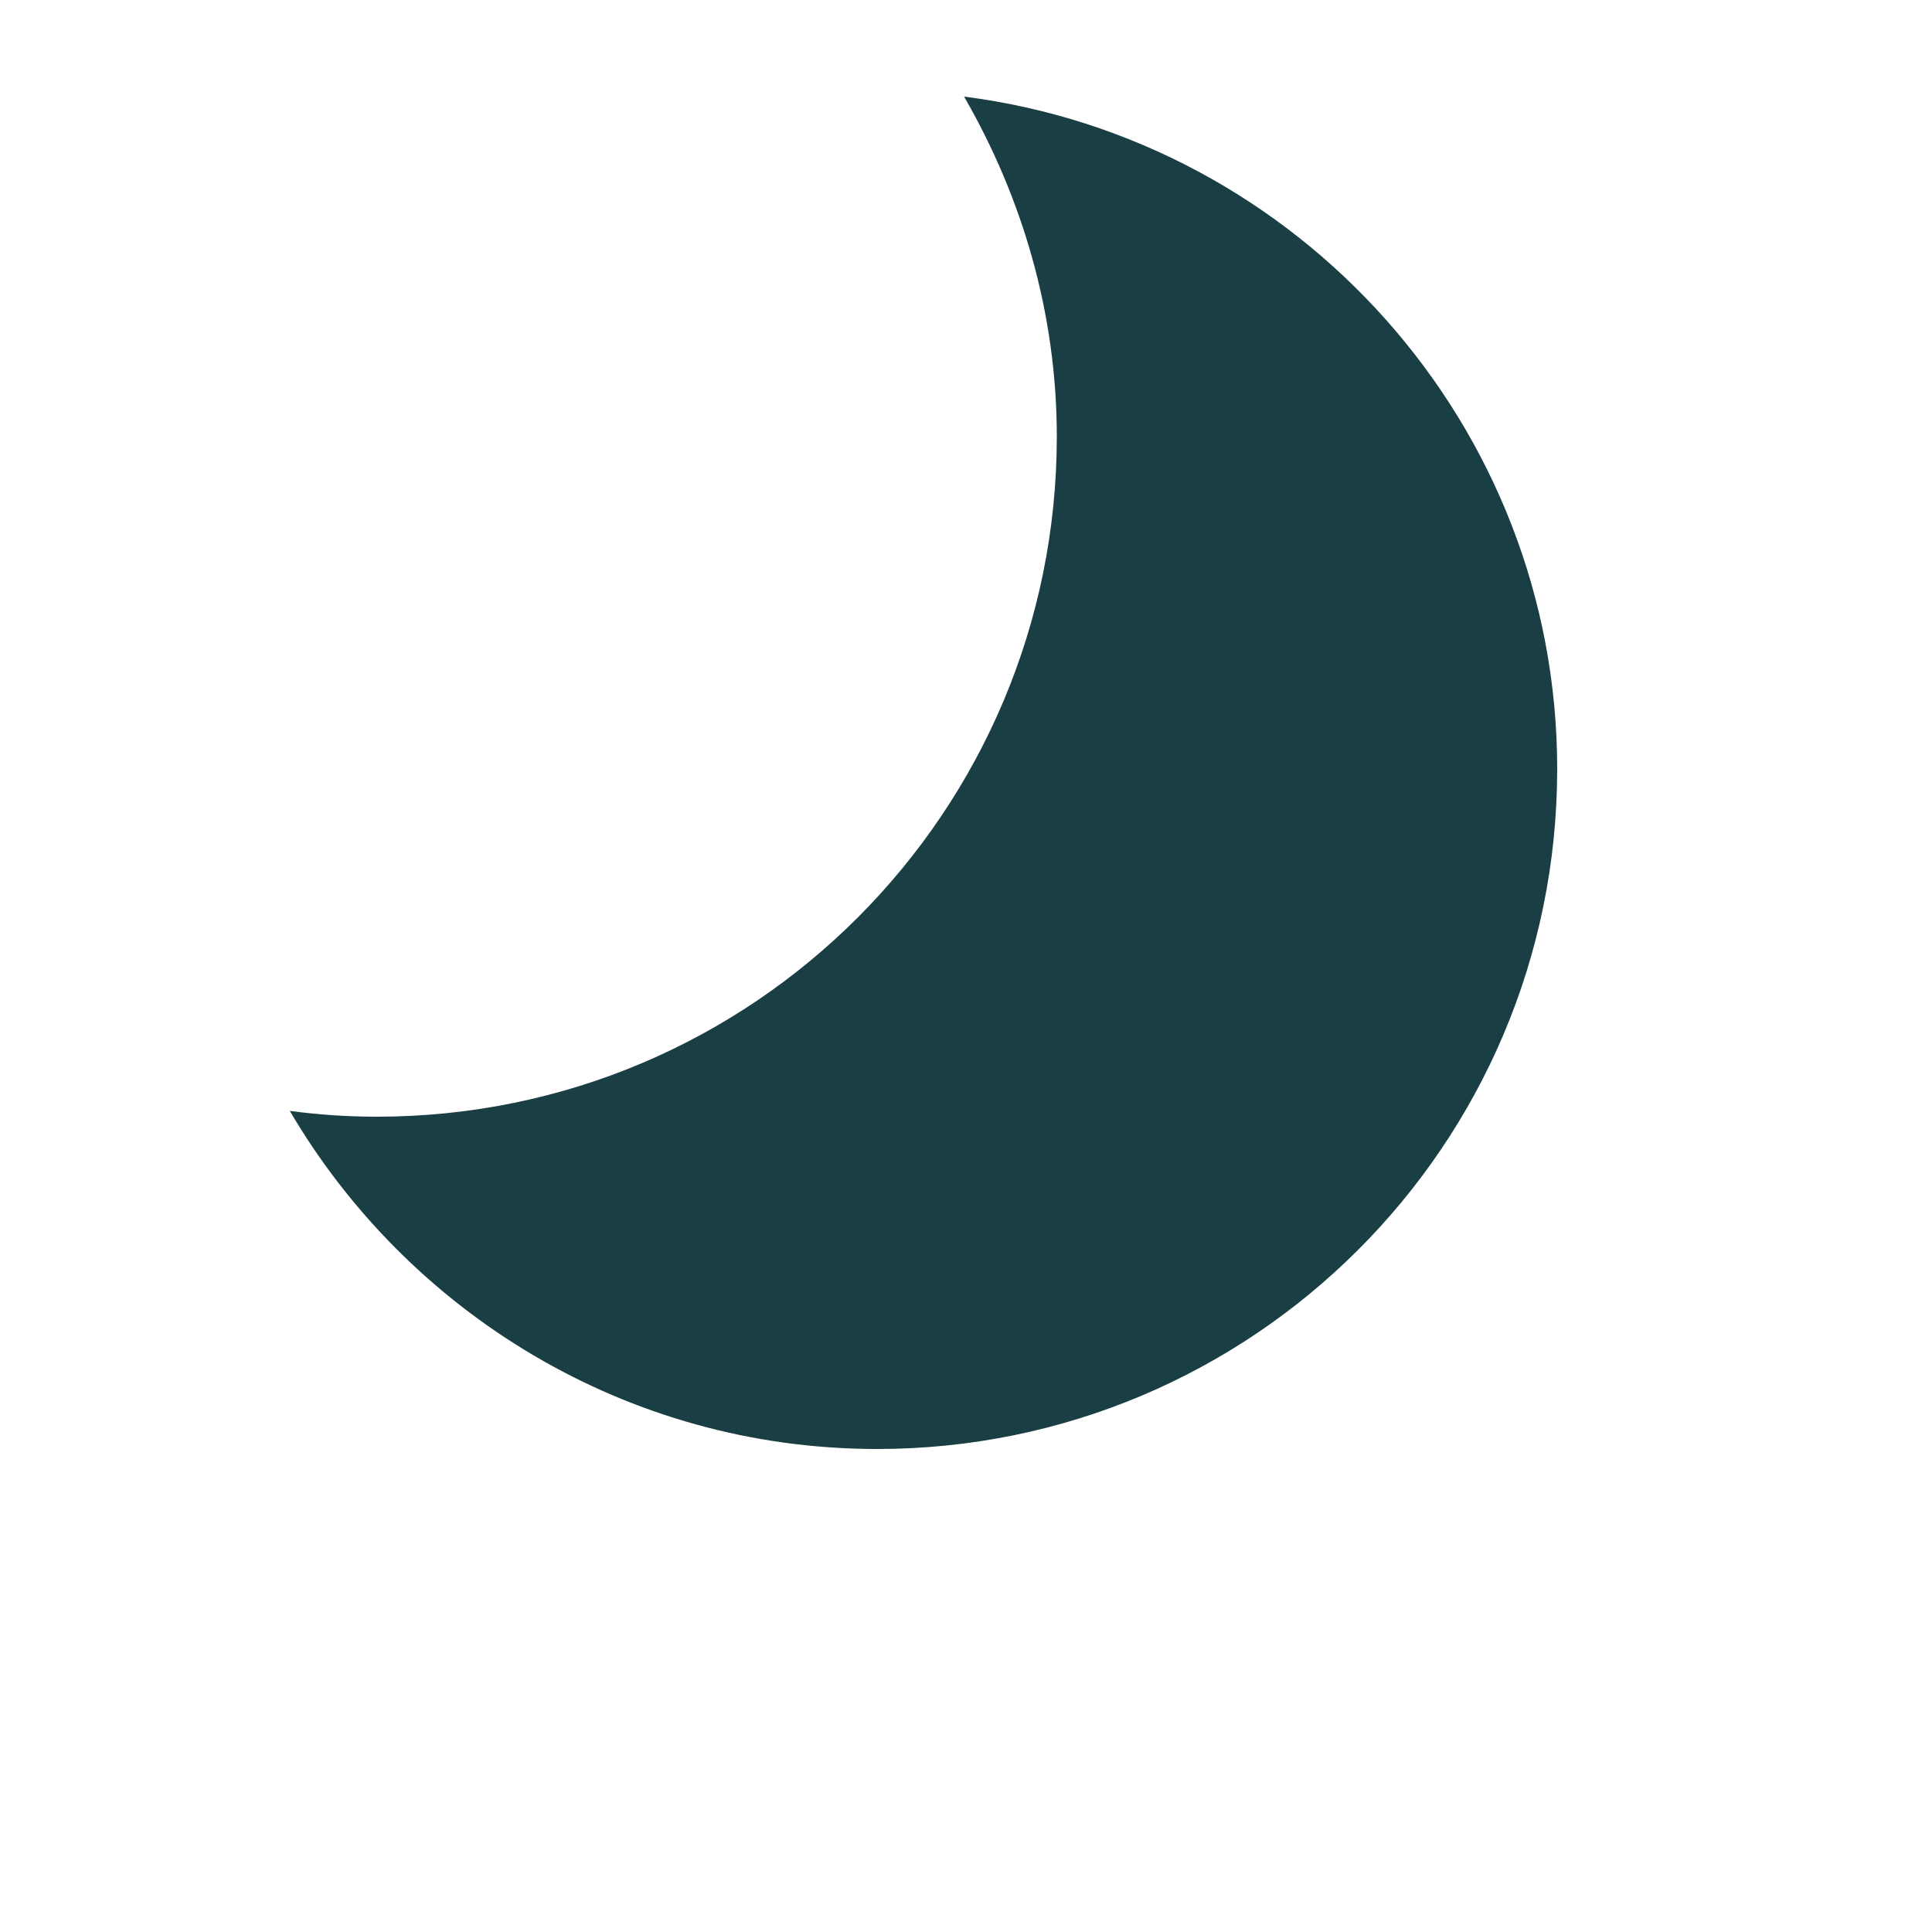
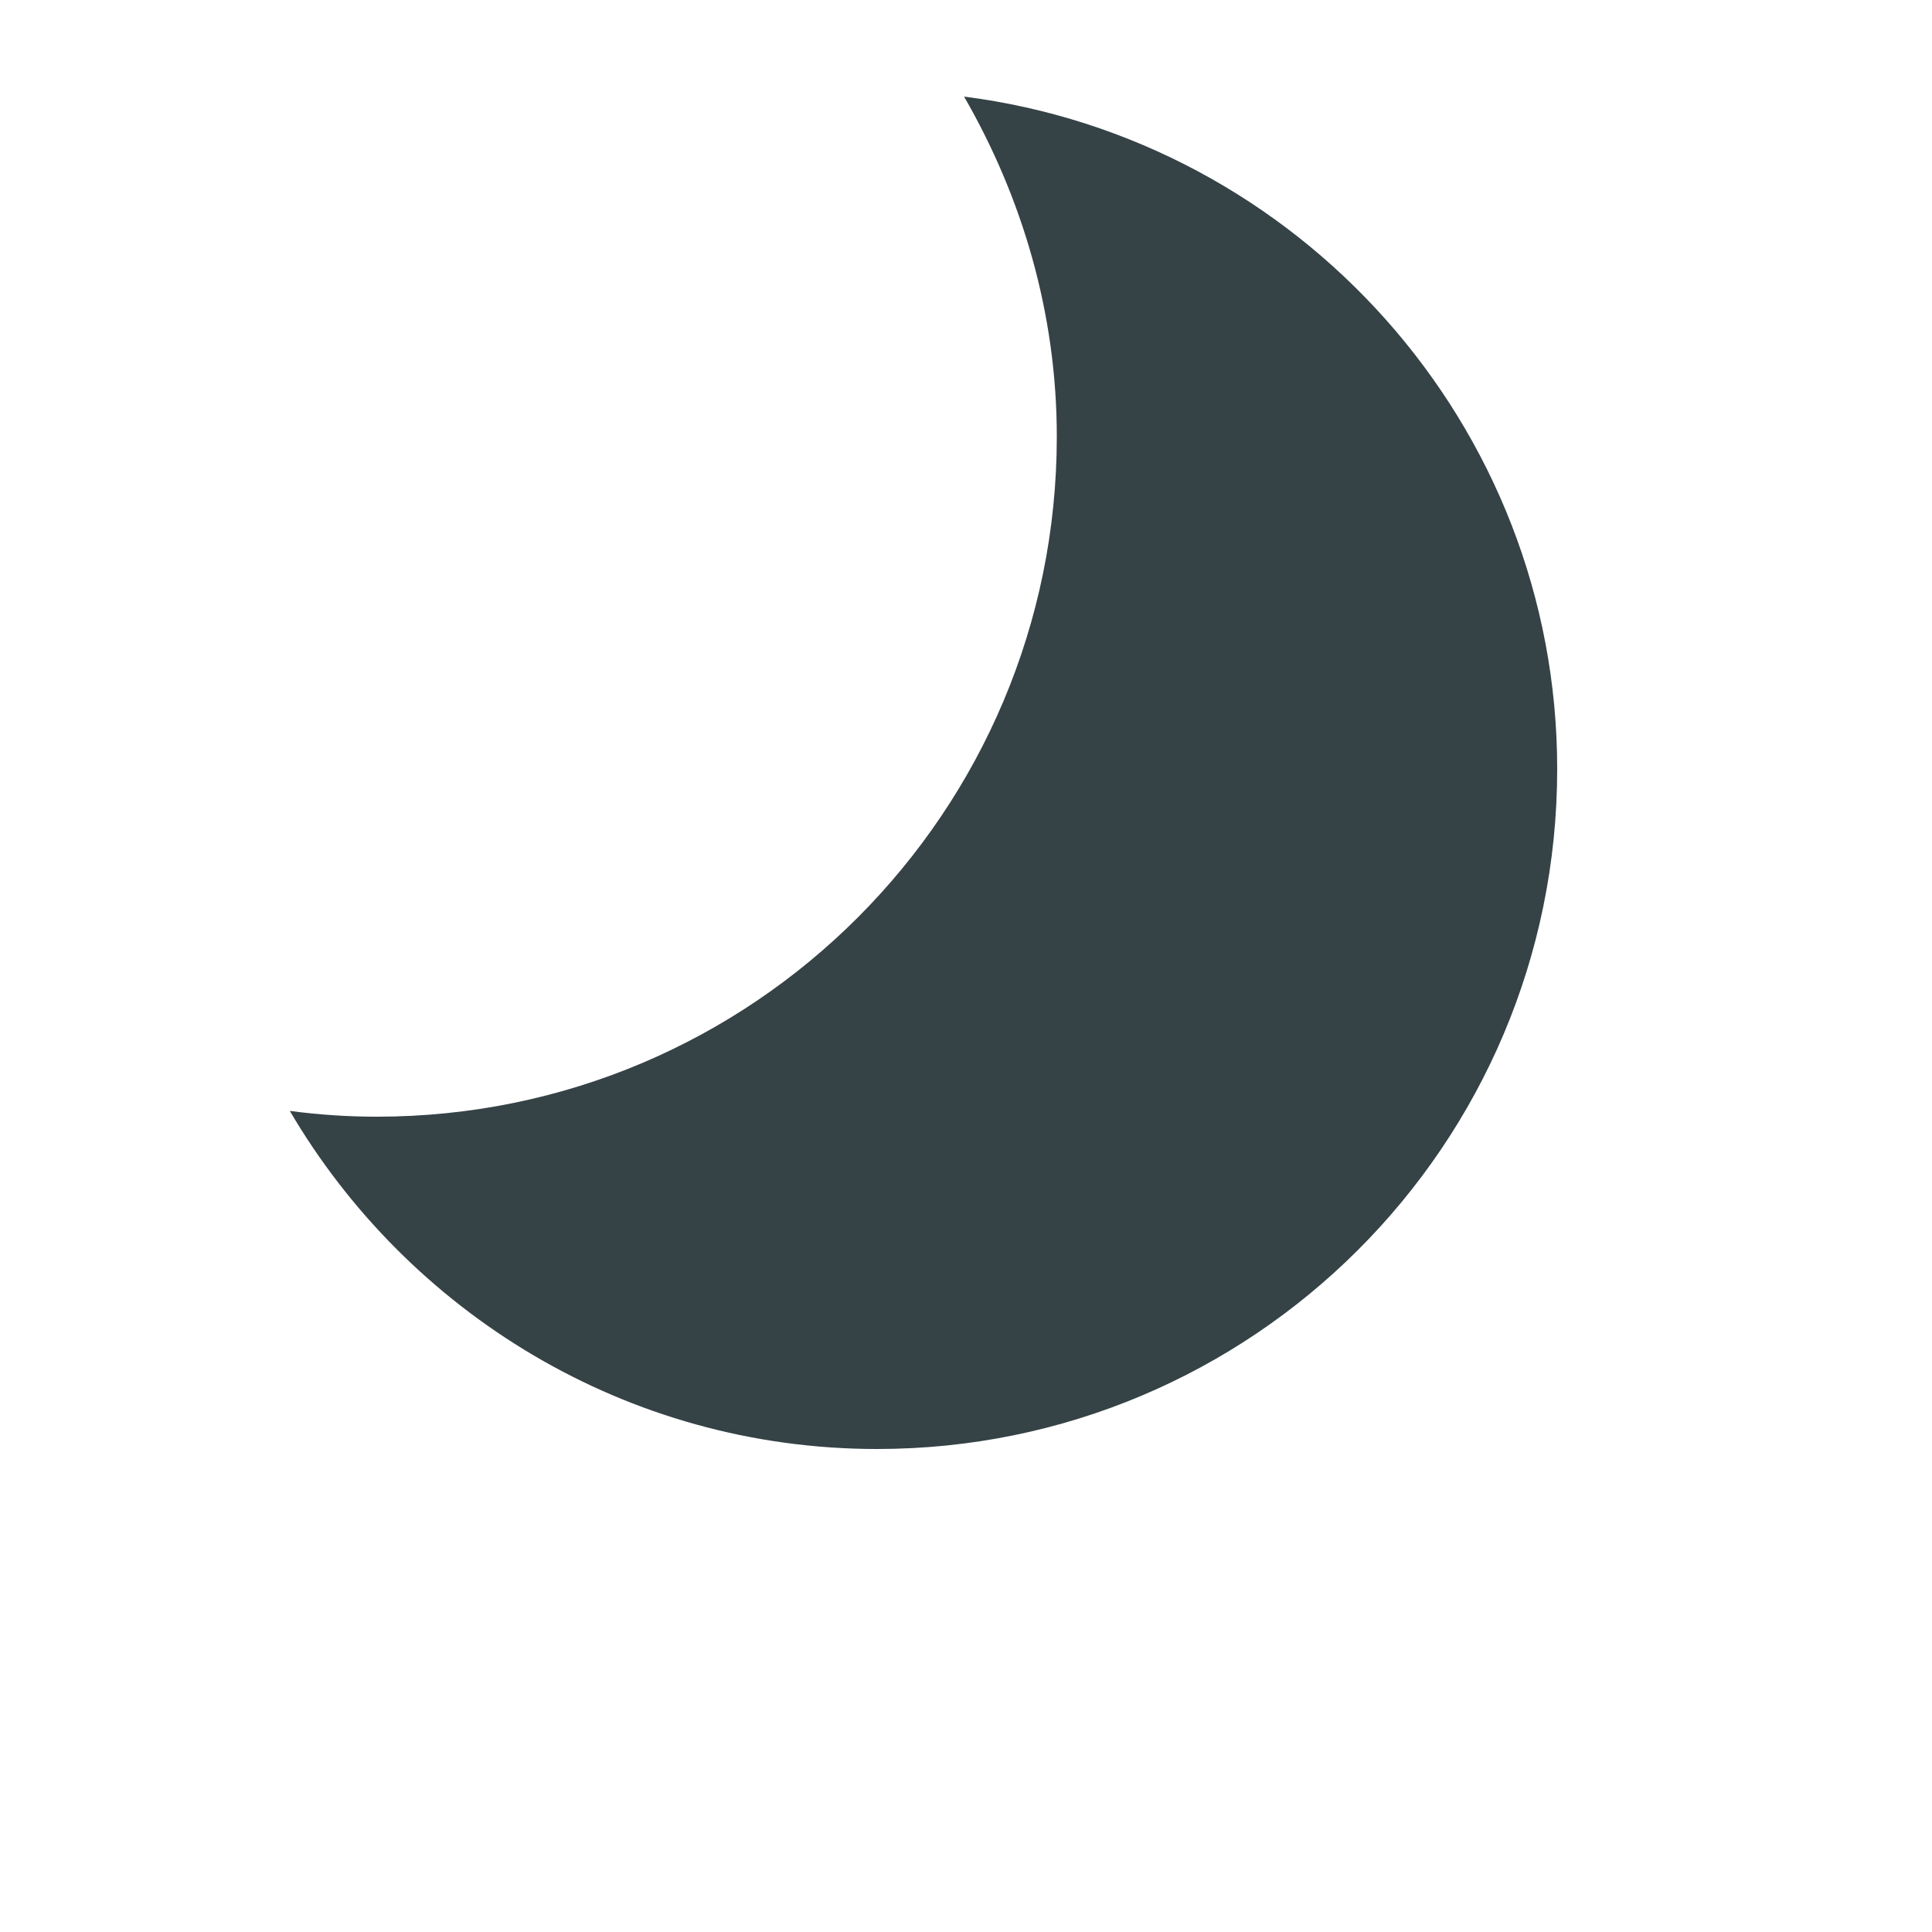
<svg xmlns="http://www.w3.org/2000/svg" xmlns:xlink="http://www.w3.org/1999/xlink" x="0" y="0" viewBox="0 0 100 100">
  <style type="text/css">.moon-primitive {
-   fill: #193e44;
+   fill: #354246;
}</style>
  <symbol id="moon">
    <path d="M34.9,0c3,5.2,4.8,11.2,4.8,17.6C39.7,37,24,52.8,4.5,52.8c-1.5,0-3-0.1-4.5-0.3C6.1,62.9,17.4,70,30.4,70 c19.4,0,35.2-15.7,35.2-35.2C65.6,17,52.2,2.2,34.9,0z" />
  </symbol>
  <use class="moon-primitive" xlink:href="#moon" x="0" y="0" width="100" height="100" transform="translate(15,5) scale(1, 1)" />
</svg>
